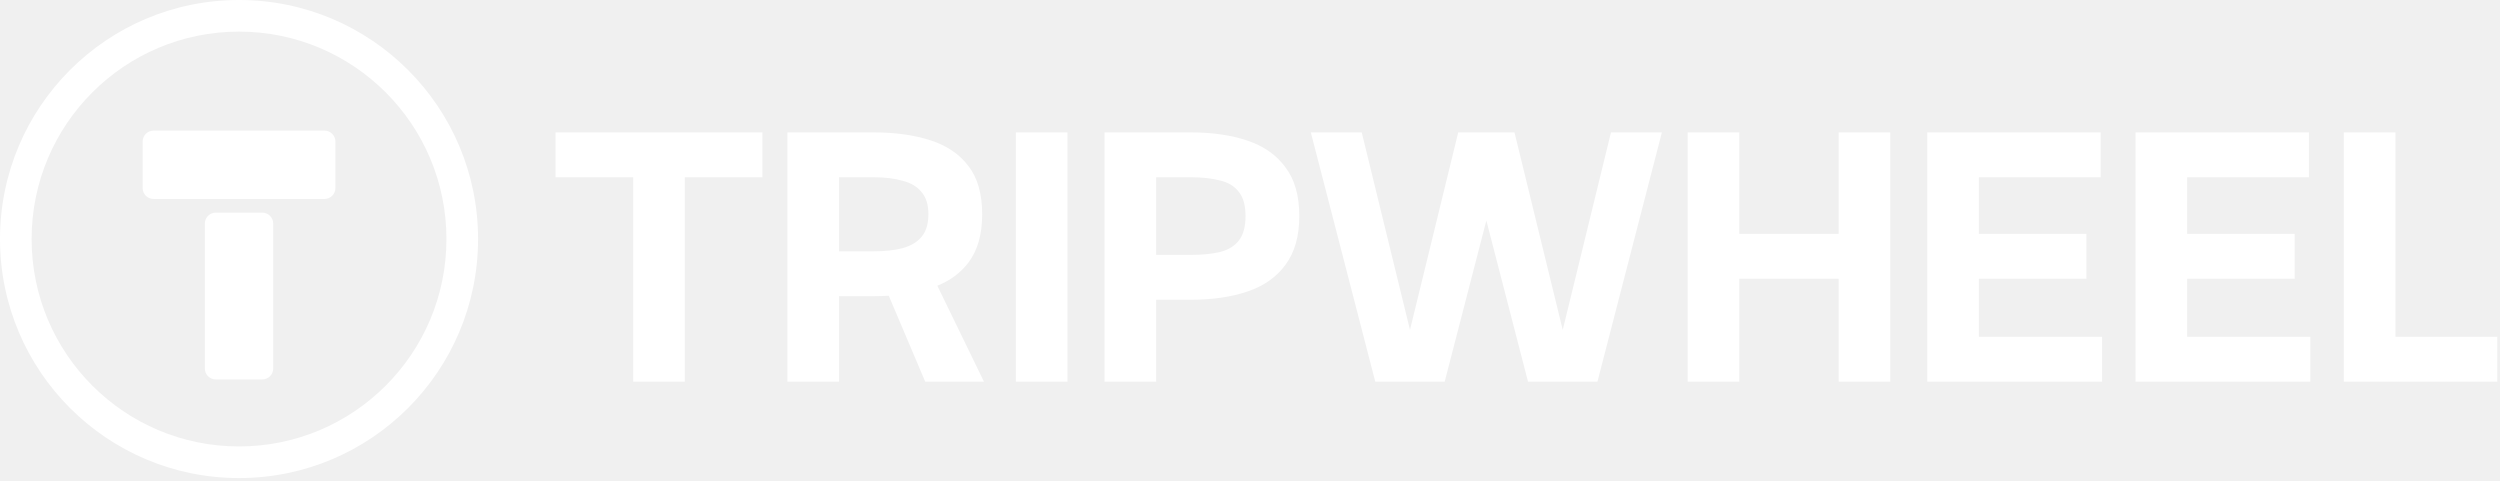
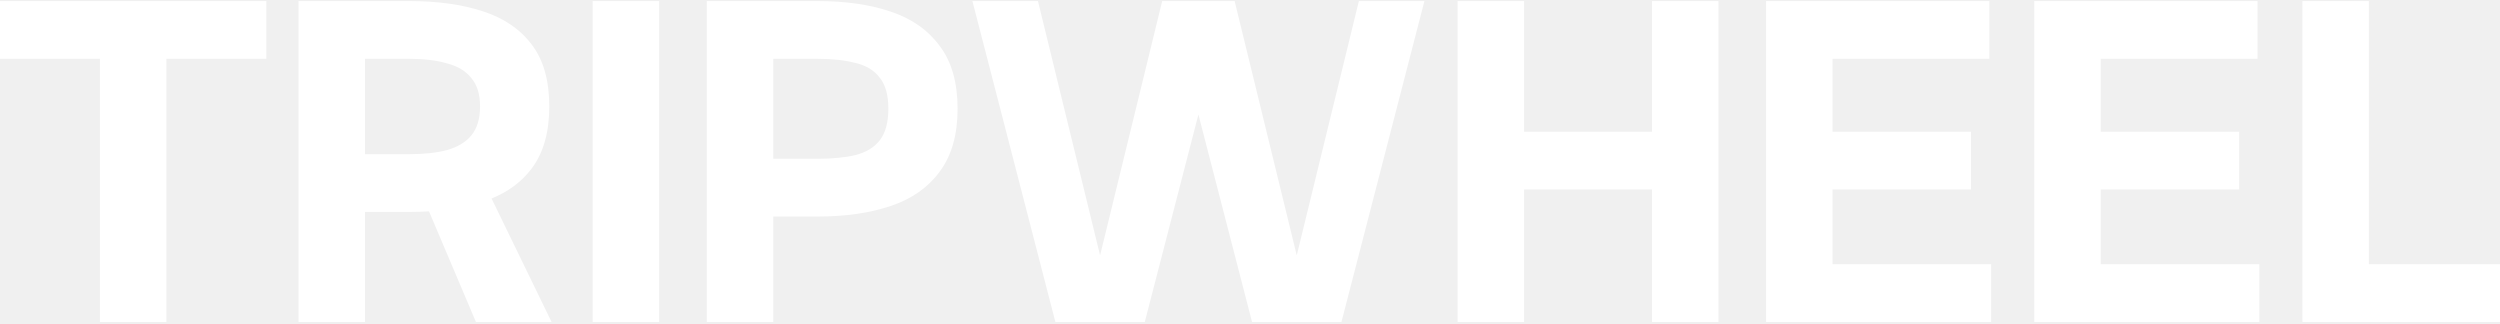
- <svg xmlns="http://www.w3.org/2000/svg" width="458" height="88" viewBox="0 0 458 88" fill="none">
-   <path d="M43.79 0C67.974 3.11624e-05 87.581 19.606 87.581 43.79C87.581 67.975 67.975 87.581 43.79 87.581C19.606 87.581 3.11605e-05 67.974 0 43.79C0 19.606 19.606 0 43.79 0ZM43.79 5.792C22.804 5.792 5.792 22.804 5.792 43.79C5.792 64.776 22.804 81.788 43.79 81.788C64.776 81.788 81.788 64.776 81.788 43.79C81.788 22.804 64.776 5.792 43.79 5.792ZM48.052 38.956C49.156 38.956 50.051 39.852 50.052 40.956V67.513C50.052 68.617 49.156 69.513 48.052 69.513H39.528C38.424 69.513 37.528 68.617 37.528 67.513V40.956C37.529 39.852 38.424 38.956 39.528 38.956H48.052ZM59.447 23.929C60.552 23.929 61.447 24.824 61.447 25.929V34.452C61.447 35.557 60.552 36.452 59.447 36.452H28.133C27.028 36.452 26.133 35.557 26.133 34.452V25.929C26.133 24.824 27.028 23.929 28.133 23.929H59.447Z" fill="white" />
+ <svg xmlns="http://www.w3.org/2000/svg" width="356" height="46" viewBox="101.778 24.255 355.724 45.662" fill="none">
  <path d="M438.846 61.698H457.502V69.917H429.388V24.255H438.846V61.698Z" fill="white" />
  <path d="M391.229 69.917V24.255H422.997V32.474H400.688V42.846H420.388V51.065H400.688V61.698H423.258V69.917H391.229Z" fill="white" />
  <path d="M353.071 69.917V24.255H384.839V32.474H362.53V42.846H382.23V51.065H362.53V61.698H385.1V69.917H353.071Z" fill="white" />
  <path d="M318.639 42.846H336.838V24.255H346.297V69.917H336.838V51.065H318.639V69.917H309.18V24.255H318.639V42.846Z" fill="white" />
  <path d="M258.308 60.437L267.147 24.255H277.454L286.292 60.437L295.131 24.255H304.459L292.653 69.917H279.932L272.3 40.4L264.668 69.917H251.948L240.141 24.255H249.469L258.308 60.437Z" fill="white" />
  <path d="M218.136 24.255C222.094 24.255 225.551 24.754 228.508 25.755C231.509 26.755 233.835 28.386 235.488 30.647C237.184 32.865 238.032 35.844 238.032 39.584C238.032 43.28 237.184 46.26 235.488 48.521C233.835 50.782 231.509 52.413 228.508 53.413C225.551 54.413 222.094 54.914 218.136 54.914H211.809V69.917H202.35V24.255H218.136ZM211.809 32.473V46.694H218.136C220.223 46.694 222.006 46.52 223.485 46.173C225.007 45.781 226.16 45.085 226.943 44.085C227.769 43.041 228.182 41.54 228.182 39.584C228.182 37.627 227.769 36.148 226.943 35.148C226.16 34.105 225.007 33.409 223.485 33.061C222.006 32.67 220.224 32.473 218.136 32.473H211.809Z" fill="white" />
  <path d="M186.106 24.255H195.564V69.917H186.106V24.255Z" fill="white" />
  <path d="M160.039 24.255C163.996 24.255 167.453 24.733 170.411 25.69C173.411 26.647 175.739 28.212 177.391 30.387C179.087 32.561 179.935 35.518 179.935 39.258C179.935 42.954 179.087 45.912 177.391 48.13C175.988 49.976 174.097 51.381 171.721 52.349L180.261 69.917H169.498L162.821 54.176C161.923 54.232 160.995 54.261 160.039 54.261H153.711V69.917H144.253V24.255H160.039ZM153.711 32.473V46.042H160.039C162.126 46.042 163.91 45.846 165.388 45.455C166.91 45.02 168.062 44.325 168.845 43.368C169.671 42.368 170.084 40.997 170.084 39.258C170.084 37.518 169.671 36.17 168.845 35.214C168.062 34.213 166.91 33.517 165.388 33.126C163.91 32.691 162.126 32.473 160.039 32.473H153.711Z" fill="white" />
  <path d="M139.677 32.473H125.457V69.917H115.999V32.473H101.778V24.255H139.677V32.473Z" fill="white" />
</svg>
